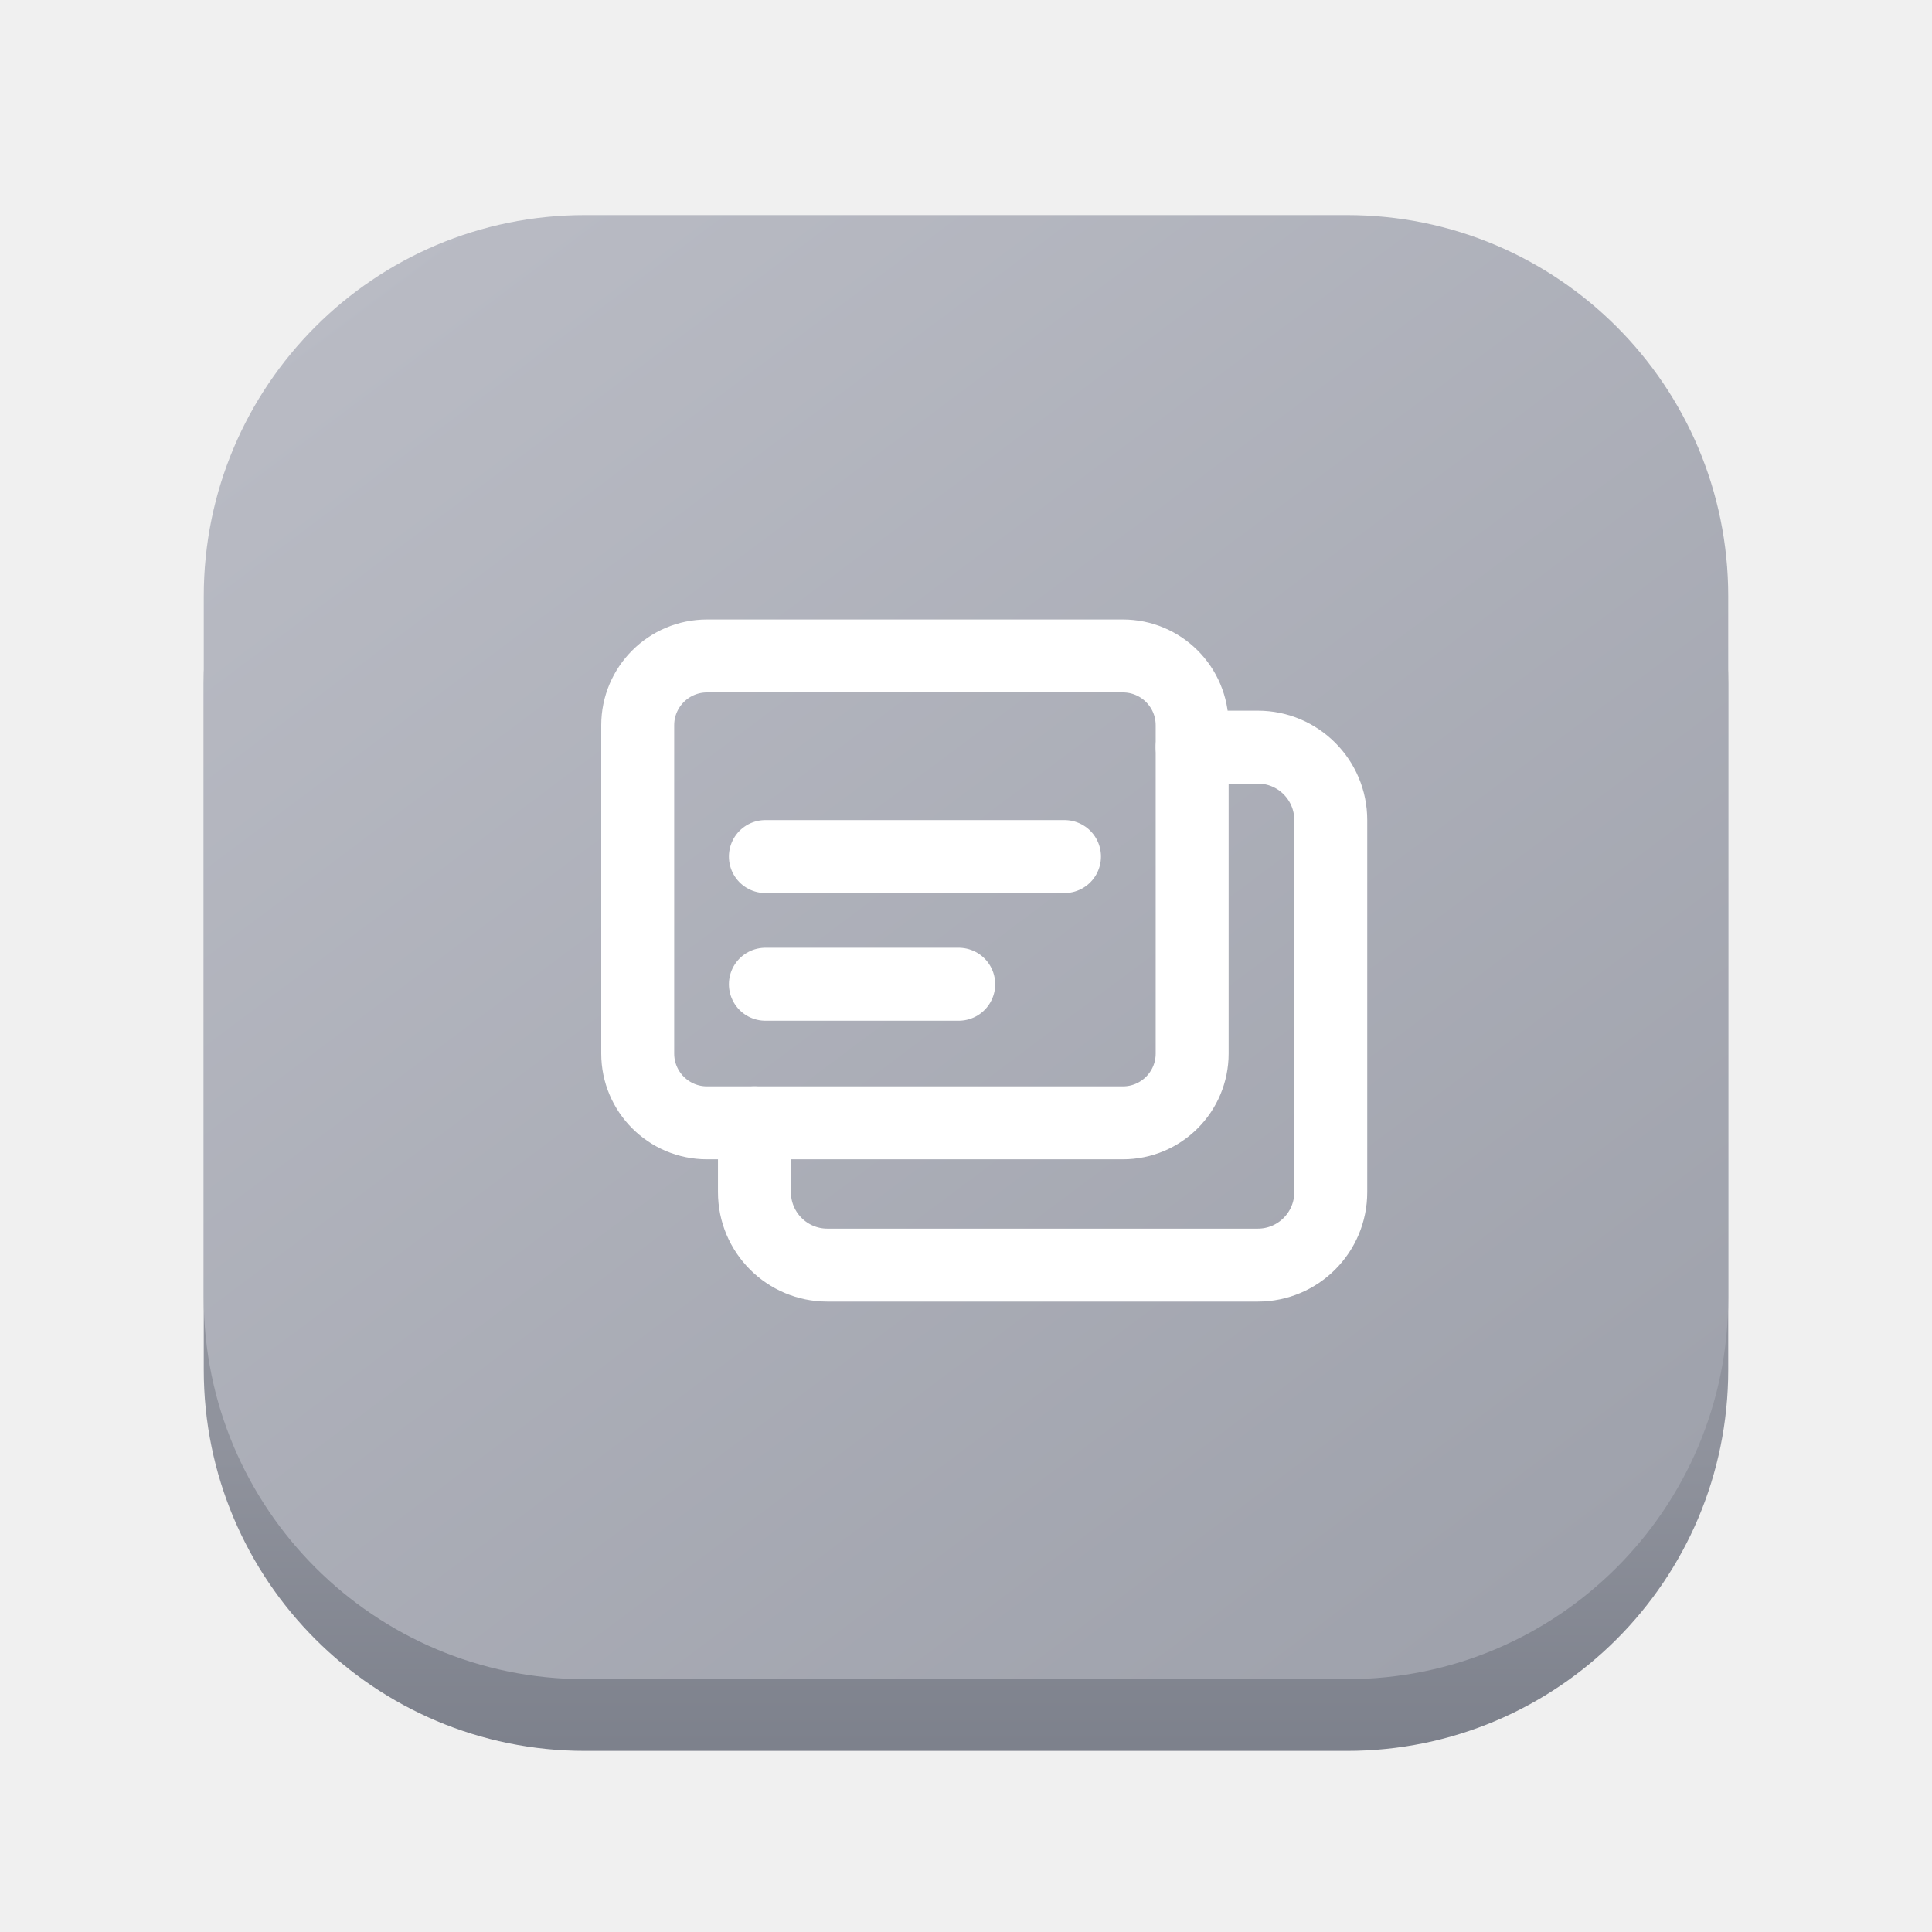
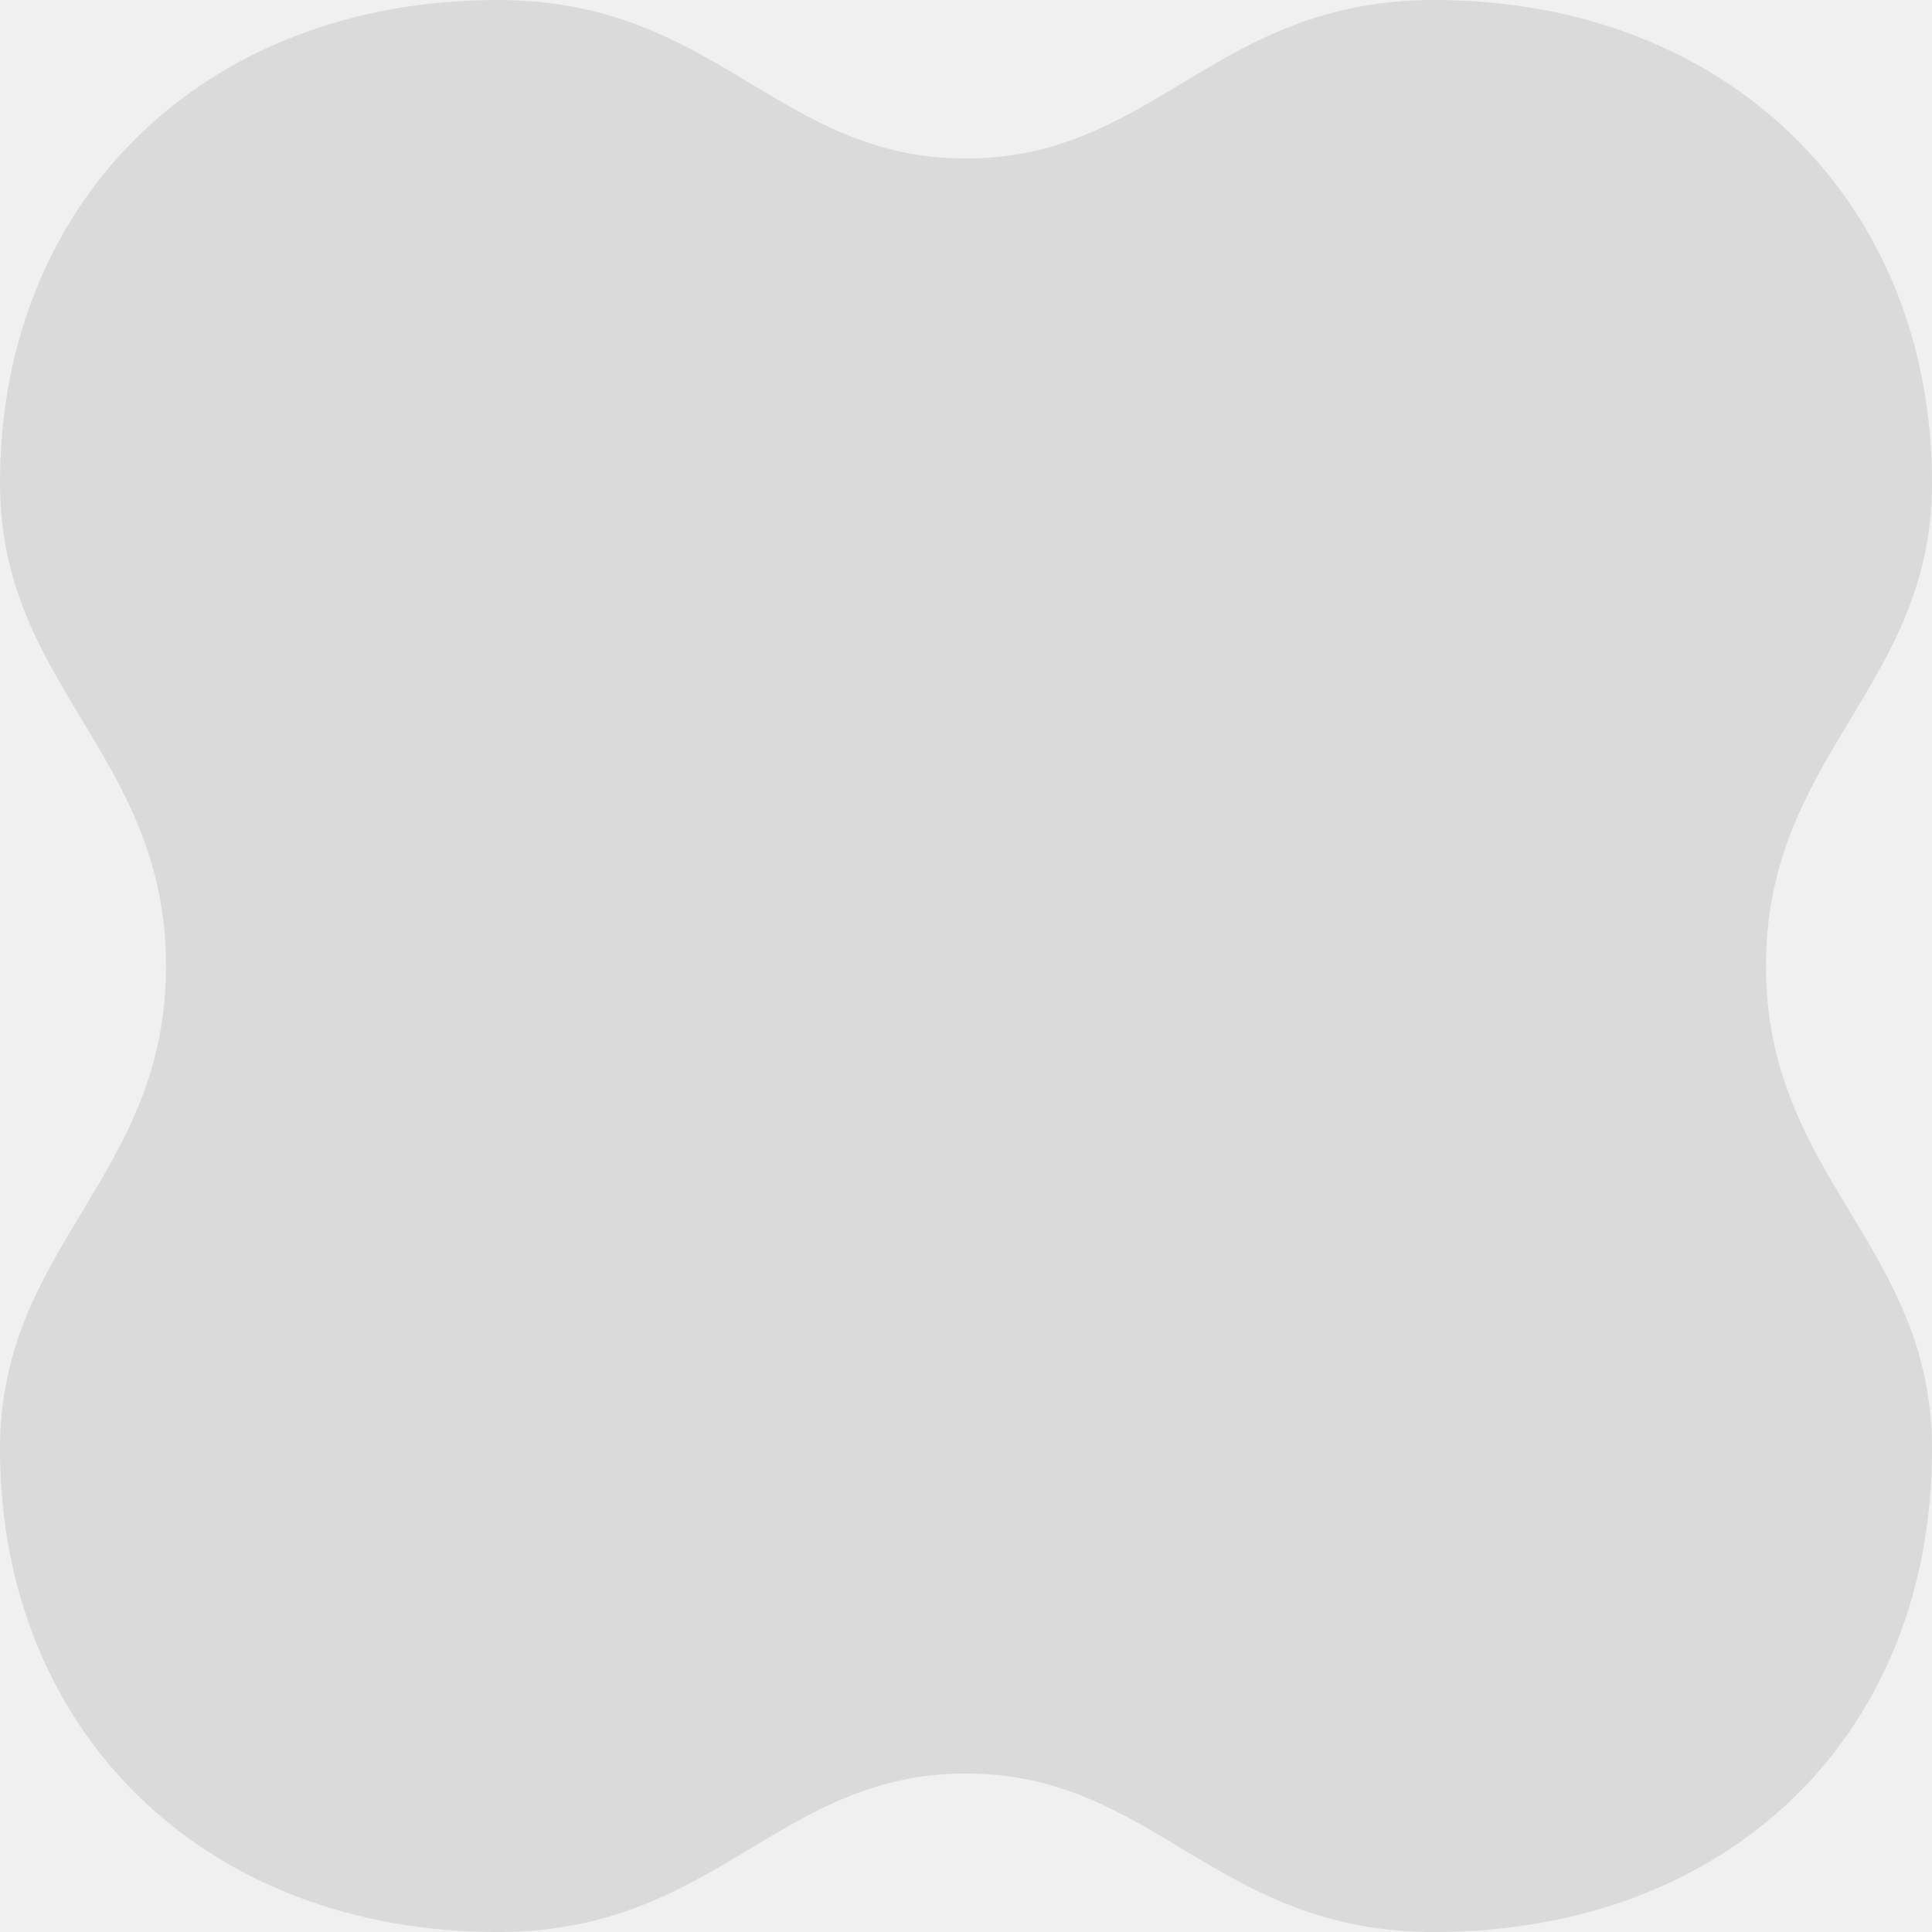
- <svg xmlns="http://www.w3.org/2000/svg" width="512" height="512" viewBox="0 0 512 512" fill="none" role="img" aria-labelledby="title desc">
-   <defs>
-     <linearGradient id="face-flashcardsincomplete" x1="110" y1="60" x2="402" y2="450" gradientUnits="userSpaceOnUse">
-       <stop offset="0" stop-color="#B9BBC4" />
-       <stop offset="1" stop-color="#9EA1AB" />
-     </linearGradient>
-     <linearGradient id="bevel-flashcardsincomplete" x1="256" y1="382" x2="256" y2="467" gradientUnits="userSpaceOnUse">
-       <stop offset="0" stop-color="#90939D" />
-       <stop offset="1" stop-color="#7C808B" />
-     </linearGradient>
-   </defs>
-   <rect x="54" y="80" width="404" height="384" rx="101" fill="url(#bevel-flashcardsincomplete)" />
-   <rect x="54" y="57" width="404" height="388" rx="101" fill="url(#face-flashcardsincomplete)" />
-   <g transform="translate(140 140) scale(9.666667)" stroke="#FFFFFF" stroke-width="2" stroke-linecap="round" stroke-linejoin="round">
-     <rect x="3" y="3.5" width="15.2" height="12.8" rx="1.9" />
-     <path d="M6.2 16.3v1.9a2 2 0 0 0 2 2H20a2 2 0 0 0 2-2V8a2 2 0 0 0-2-2h-1.8" />
-     <path d="M6.5 9h8.2M6.5 12.5h5.3" />
-   </g>
+ <svg xmlns="http://www.w3.org/2000/svg" viewBox="0 0 128 128" width="512" height="512">
+   <path d="M 33 0 C 47.5 0 51.5 10.5 64 10.5 C 76.5 10.5 80.5 0 95 0 C 114.5 0 128 13.4 128 32 C 128 45.5 117 50 117 64 C 117 78 128 82.5 128 96 C 128 115 114.5 128 95 128 C 80.5 128 76.5 117.5 64 117.5 C 51.5 117.5 47.5 128 33 128 C 13.4 128 0 114.6 0 96 C 0 82.5 11 78 11 64 C 11 50 0 45.5 0 32 C 0 13.4 13.4 0 33 0 Z" fill="#DADADA" />
</svg>
